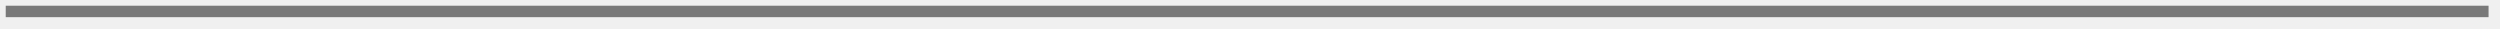
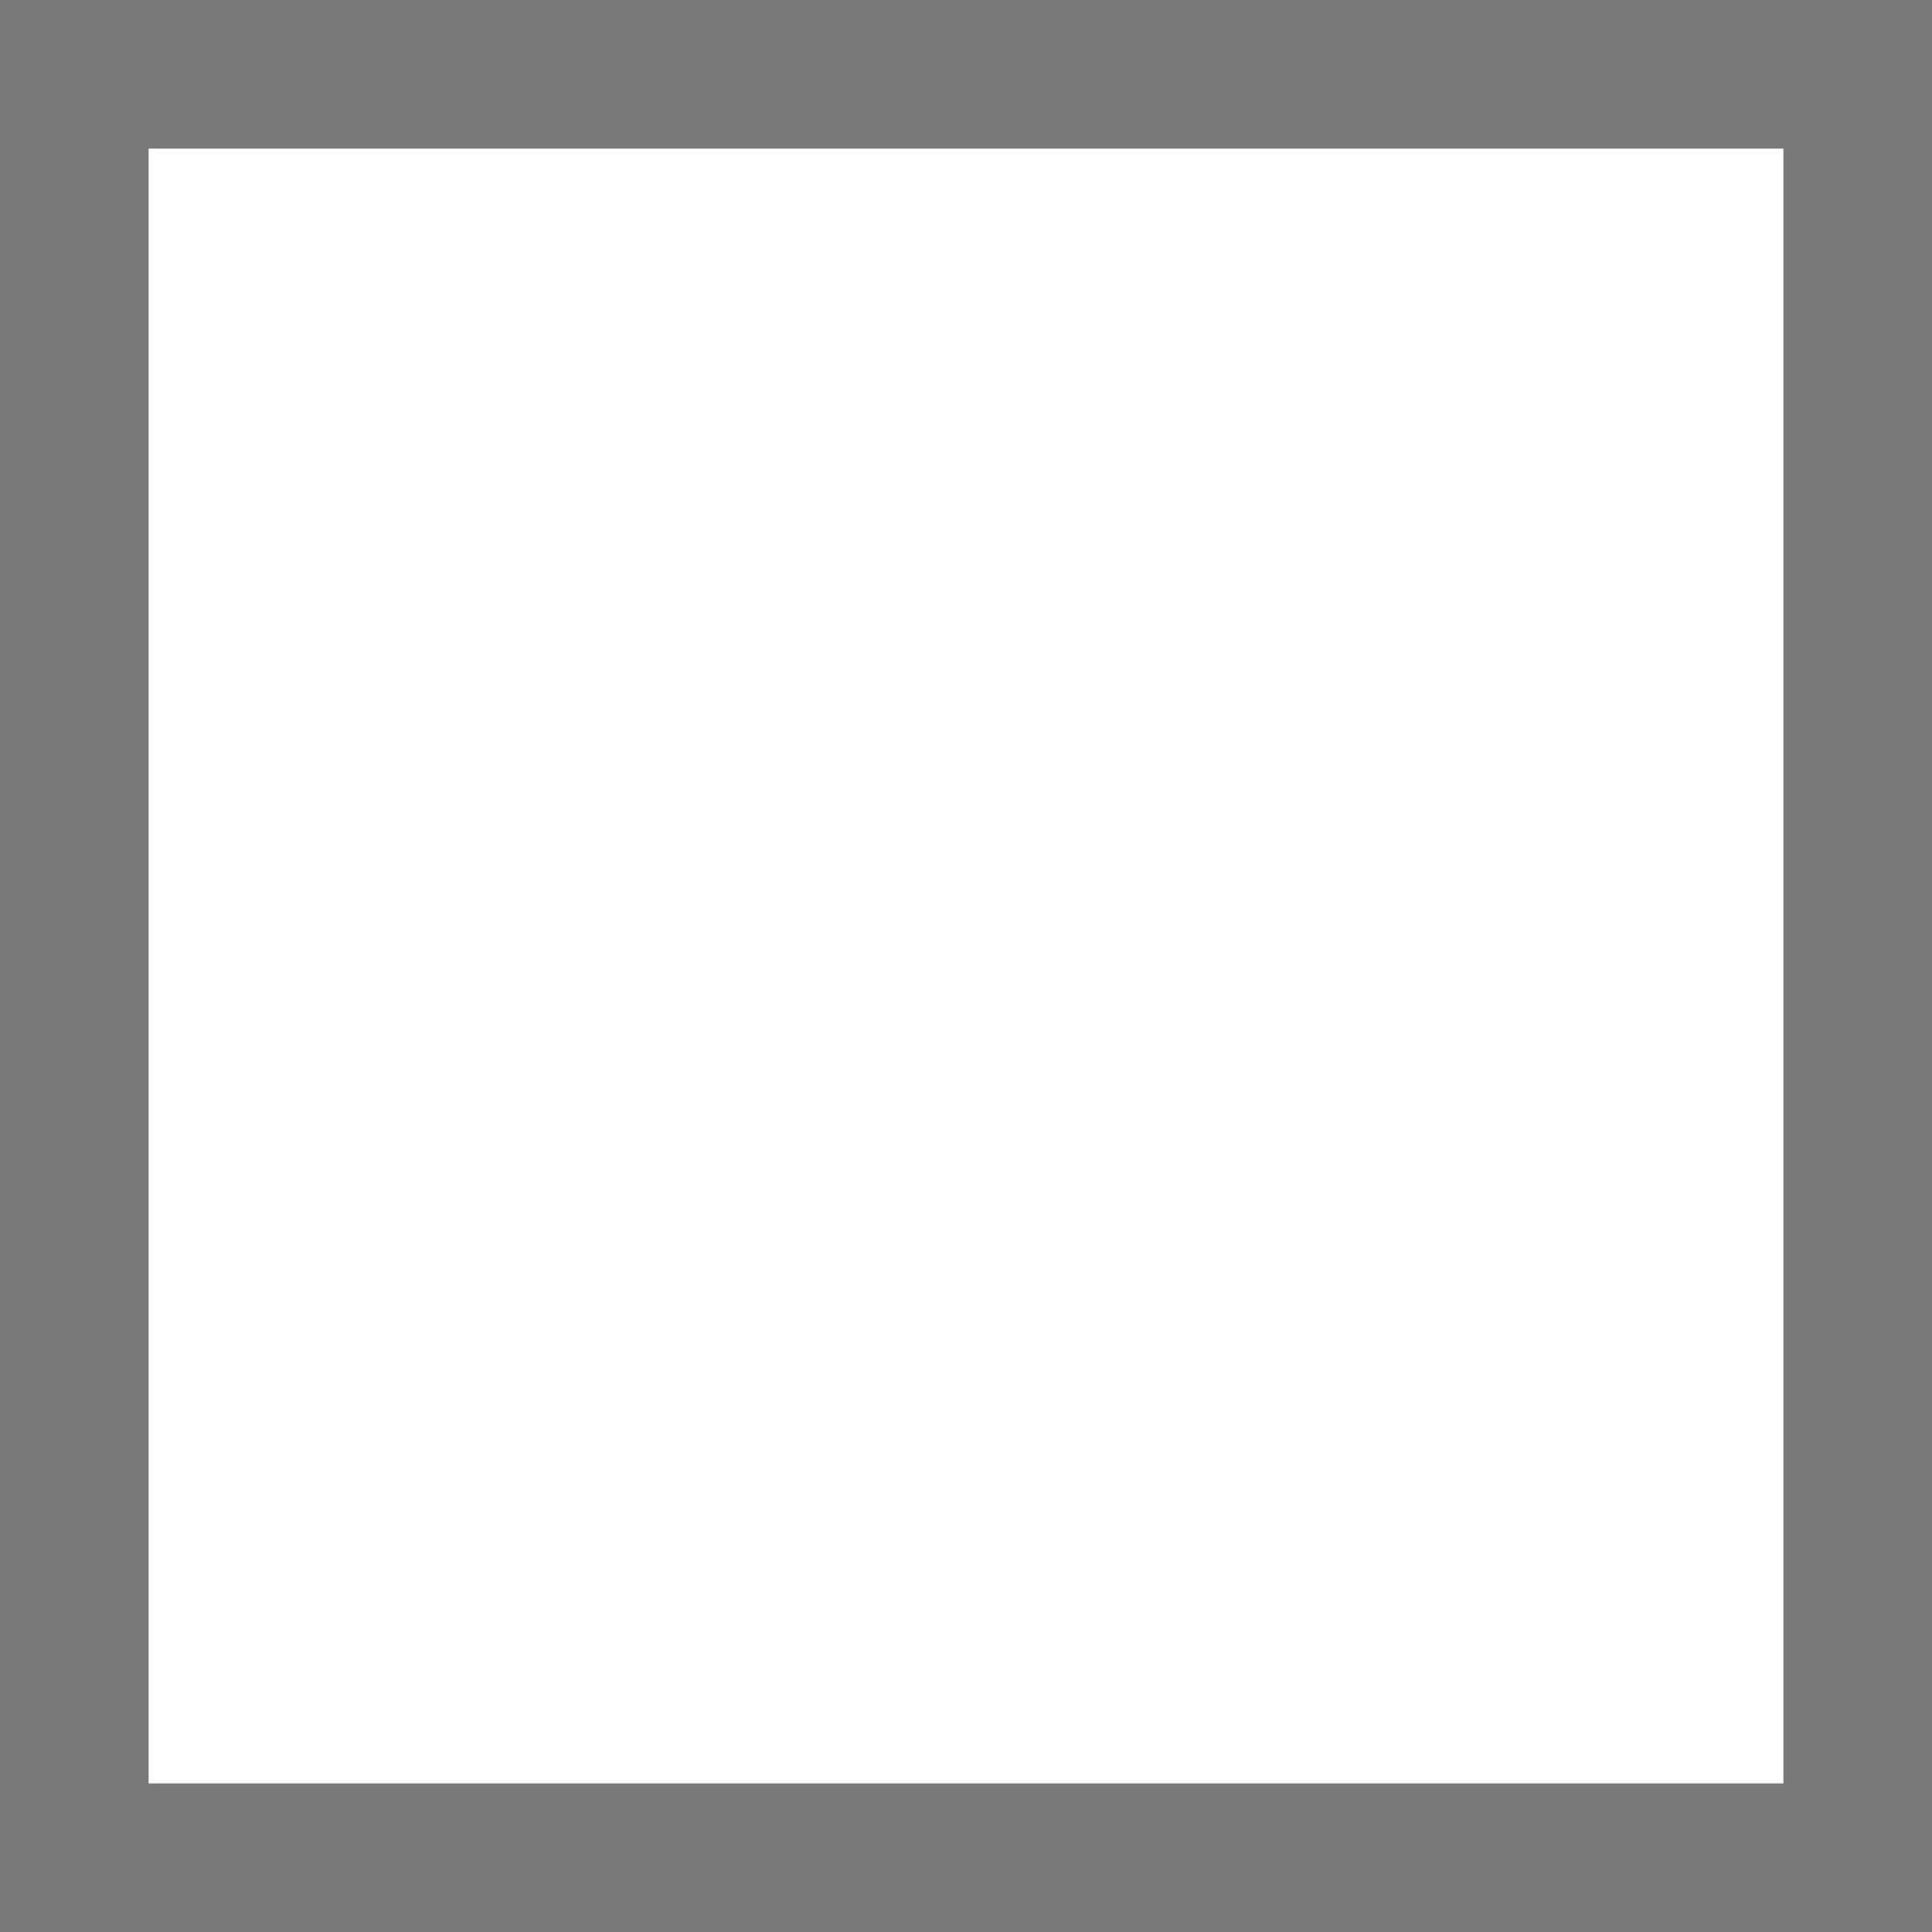
- <svg xmlns="http://www.w3.org/2000/svg" version="1.1" width="437px" height="5px">
-   <g transform="matrix(1 0 0 1 -623 -314 )">
-     <path d="M 624 316  L 1058 316  " stroke-width="2" stroke="#797979" fill="none" />
-   </g>
+ <svg xmlns="http://www.w3.org/2000/svg" version="1.1" width="13px" height="13px" viewBox="730 591  13 13">
+   <path d="M 730.5 591.5  L 742.5 591.5  L 742.5 603.5  L 730.5 603.5  L 730.5 591.5  Z " fill-rule="nonzero" fill="#ffffff" stroke="none" />
+   <path d="M 730.5 591.5  L 742.5 591.5  L 742.5 603.5  L 730.5 603.5  L 730.5 591.5  Z " stroke-width="1" stroke="#797979" fill="none" />
</svg>
